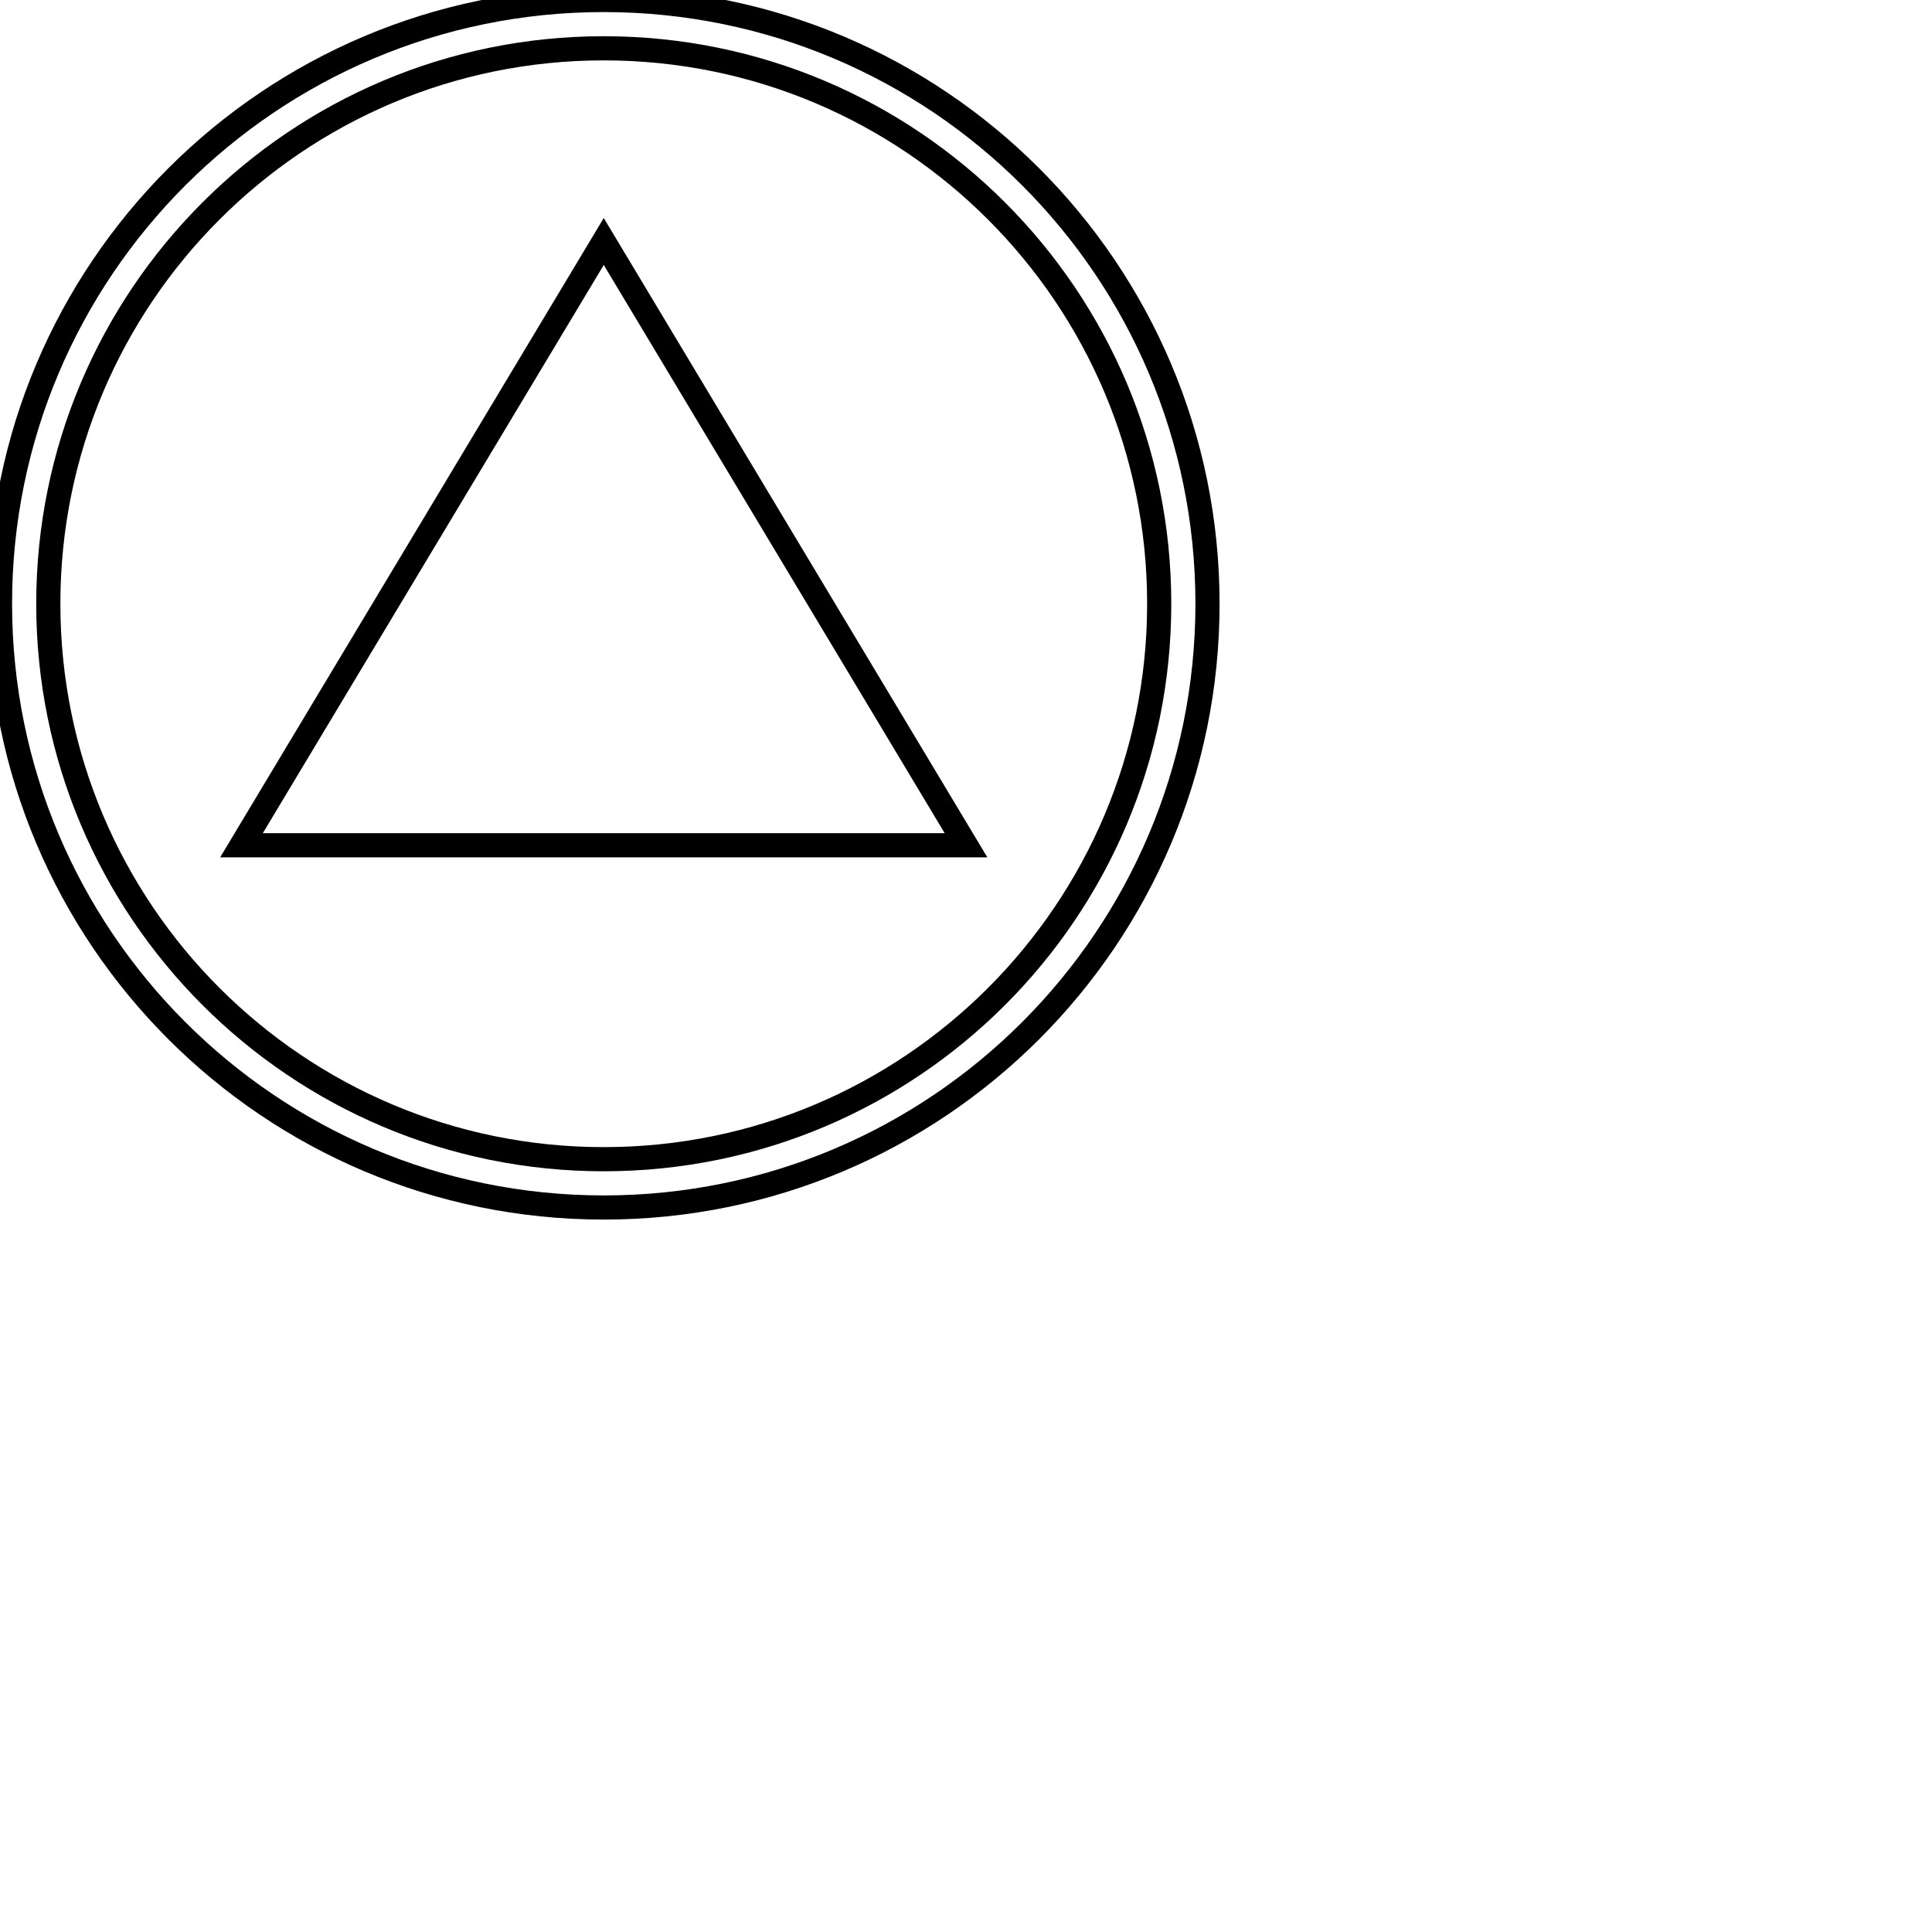
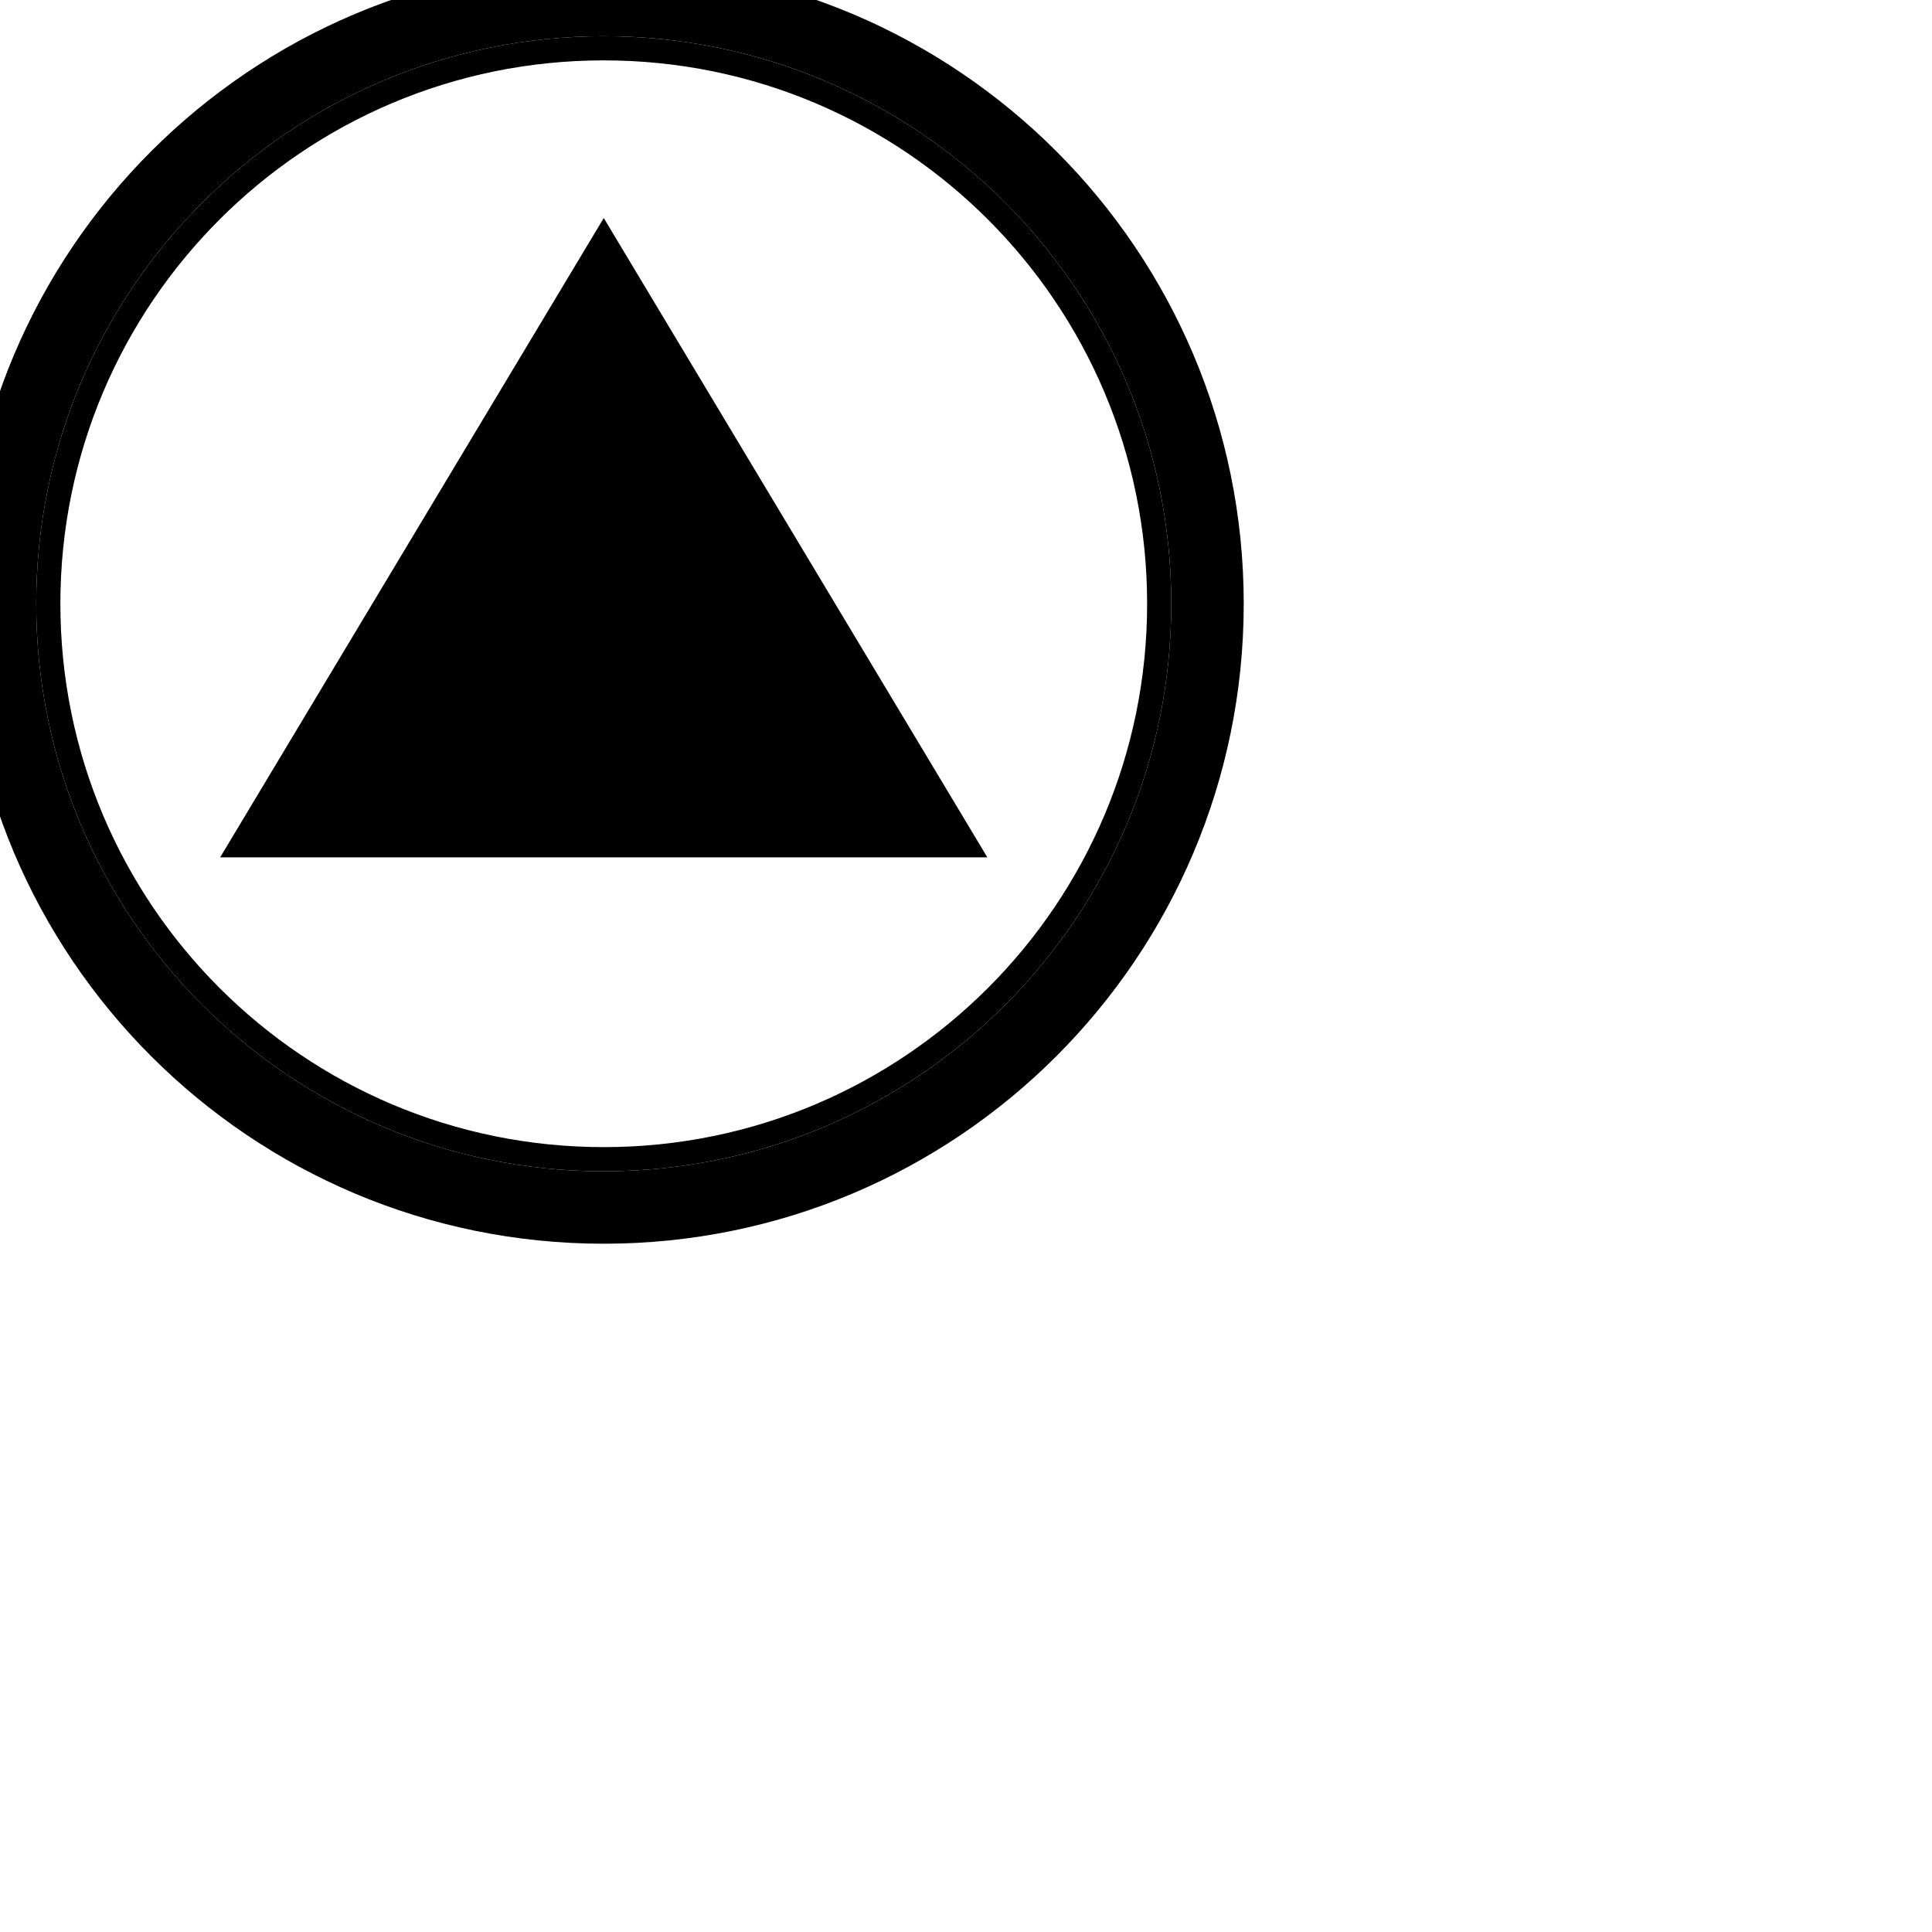
<svg xmlns="http://www.w3.org/2000/svg" width="80" height="80">
  <defs>
    <style type="text/css"> 
    rect {fill: none; stroke:black; stroke-width:1px}
    line {fill: none; stroke:black; stroke-width:1px}
    polyline {fill: none; stroke:black; stroke-width:1px}
    polygon {fill: none; stroke:black; stroke-width:1px}
    circle {fill: none; stroke:black; stroke-width:1px}
    ellipse {fill: none; stroke:black; stroke-width:1px}
    text {fill: black; font-family: verdana,sans-serif; font-size:12px;}
    .default {fill: none; stroke:black; stroke-width:1px}
    
    </style>
    <rect id="anchor" style="fill:#a0c0e8" width="5" height="5" />
  </defs>
-   <circle cx="25" cy="25" r="25" />
+   <circle cx="25" cy="25" r="25" style="stroke-width:3px;" />
  <circle cx="25" cy="25" r="23" />
-   <polygon points="25 10,10 35,40 35 " />
+   <polygon points="25 10,10 35,40 35" style="fill:BLACK;" />
</svg>
